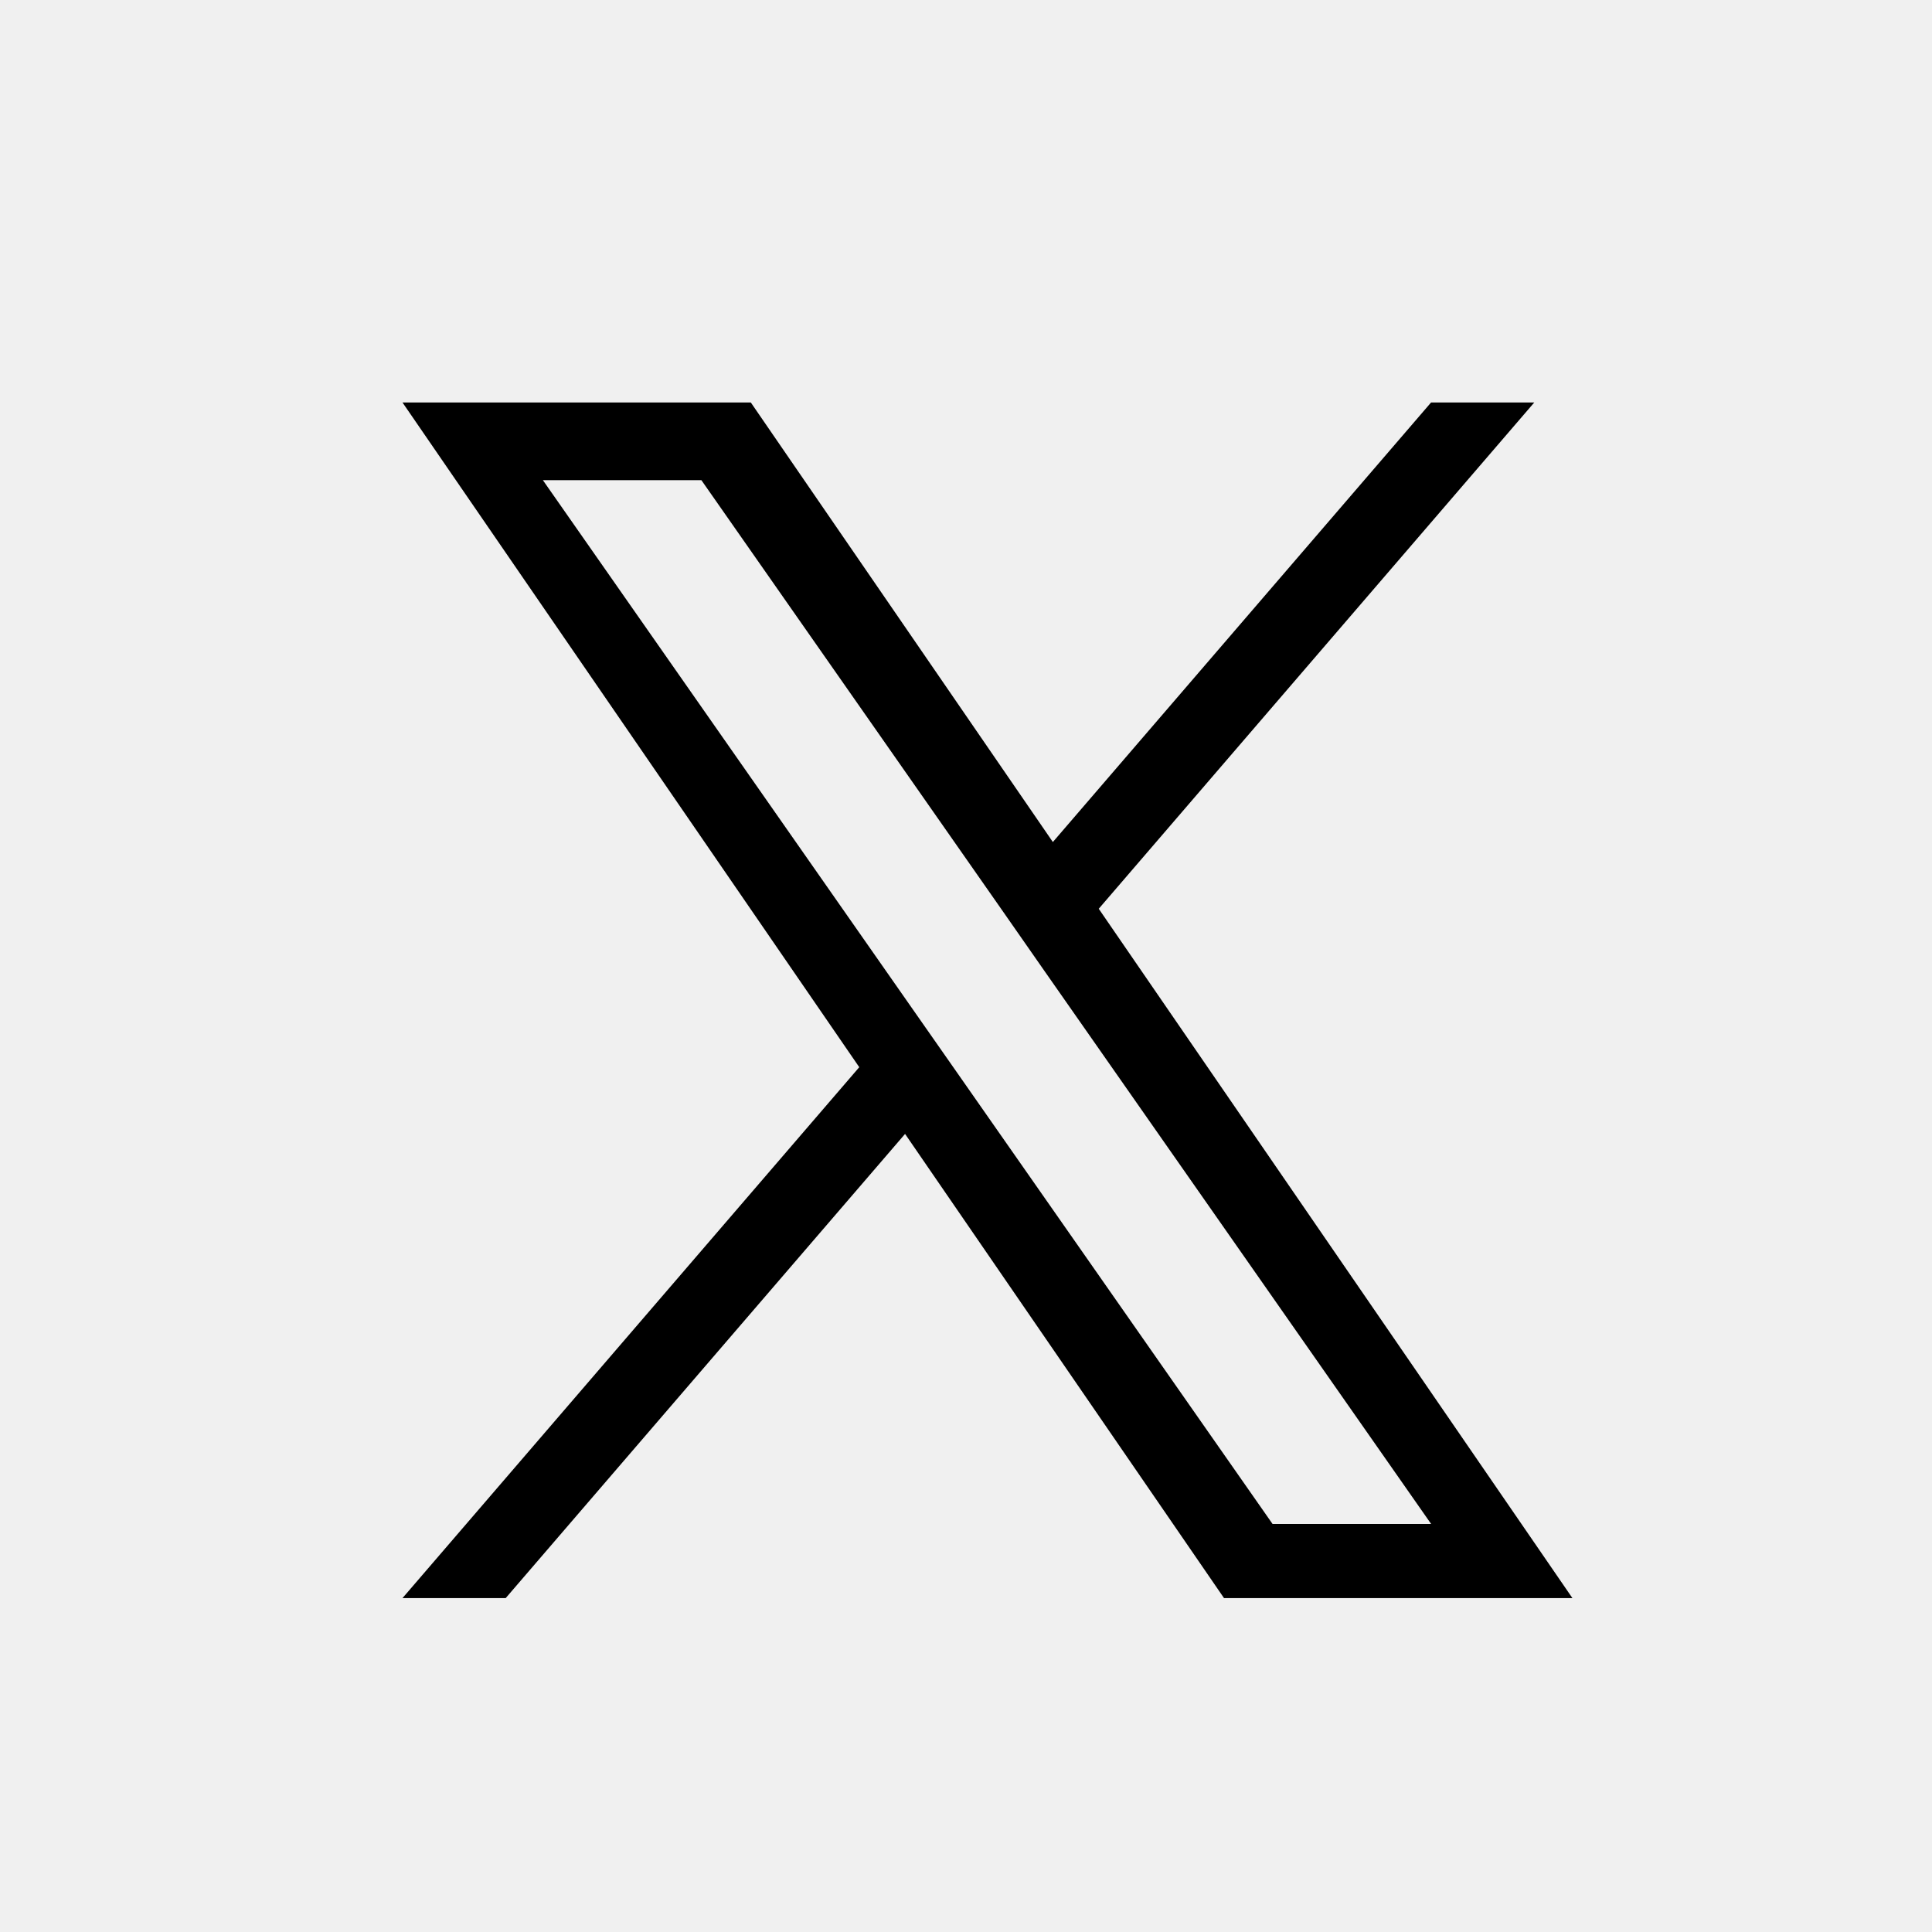
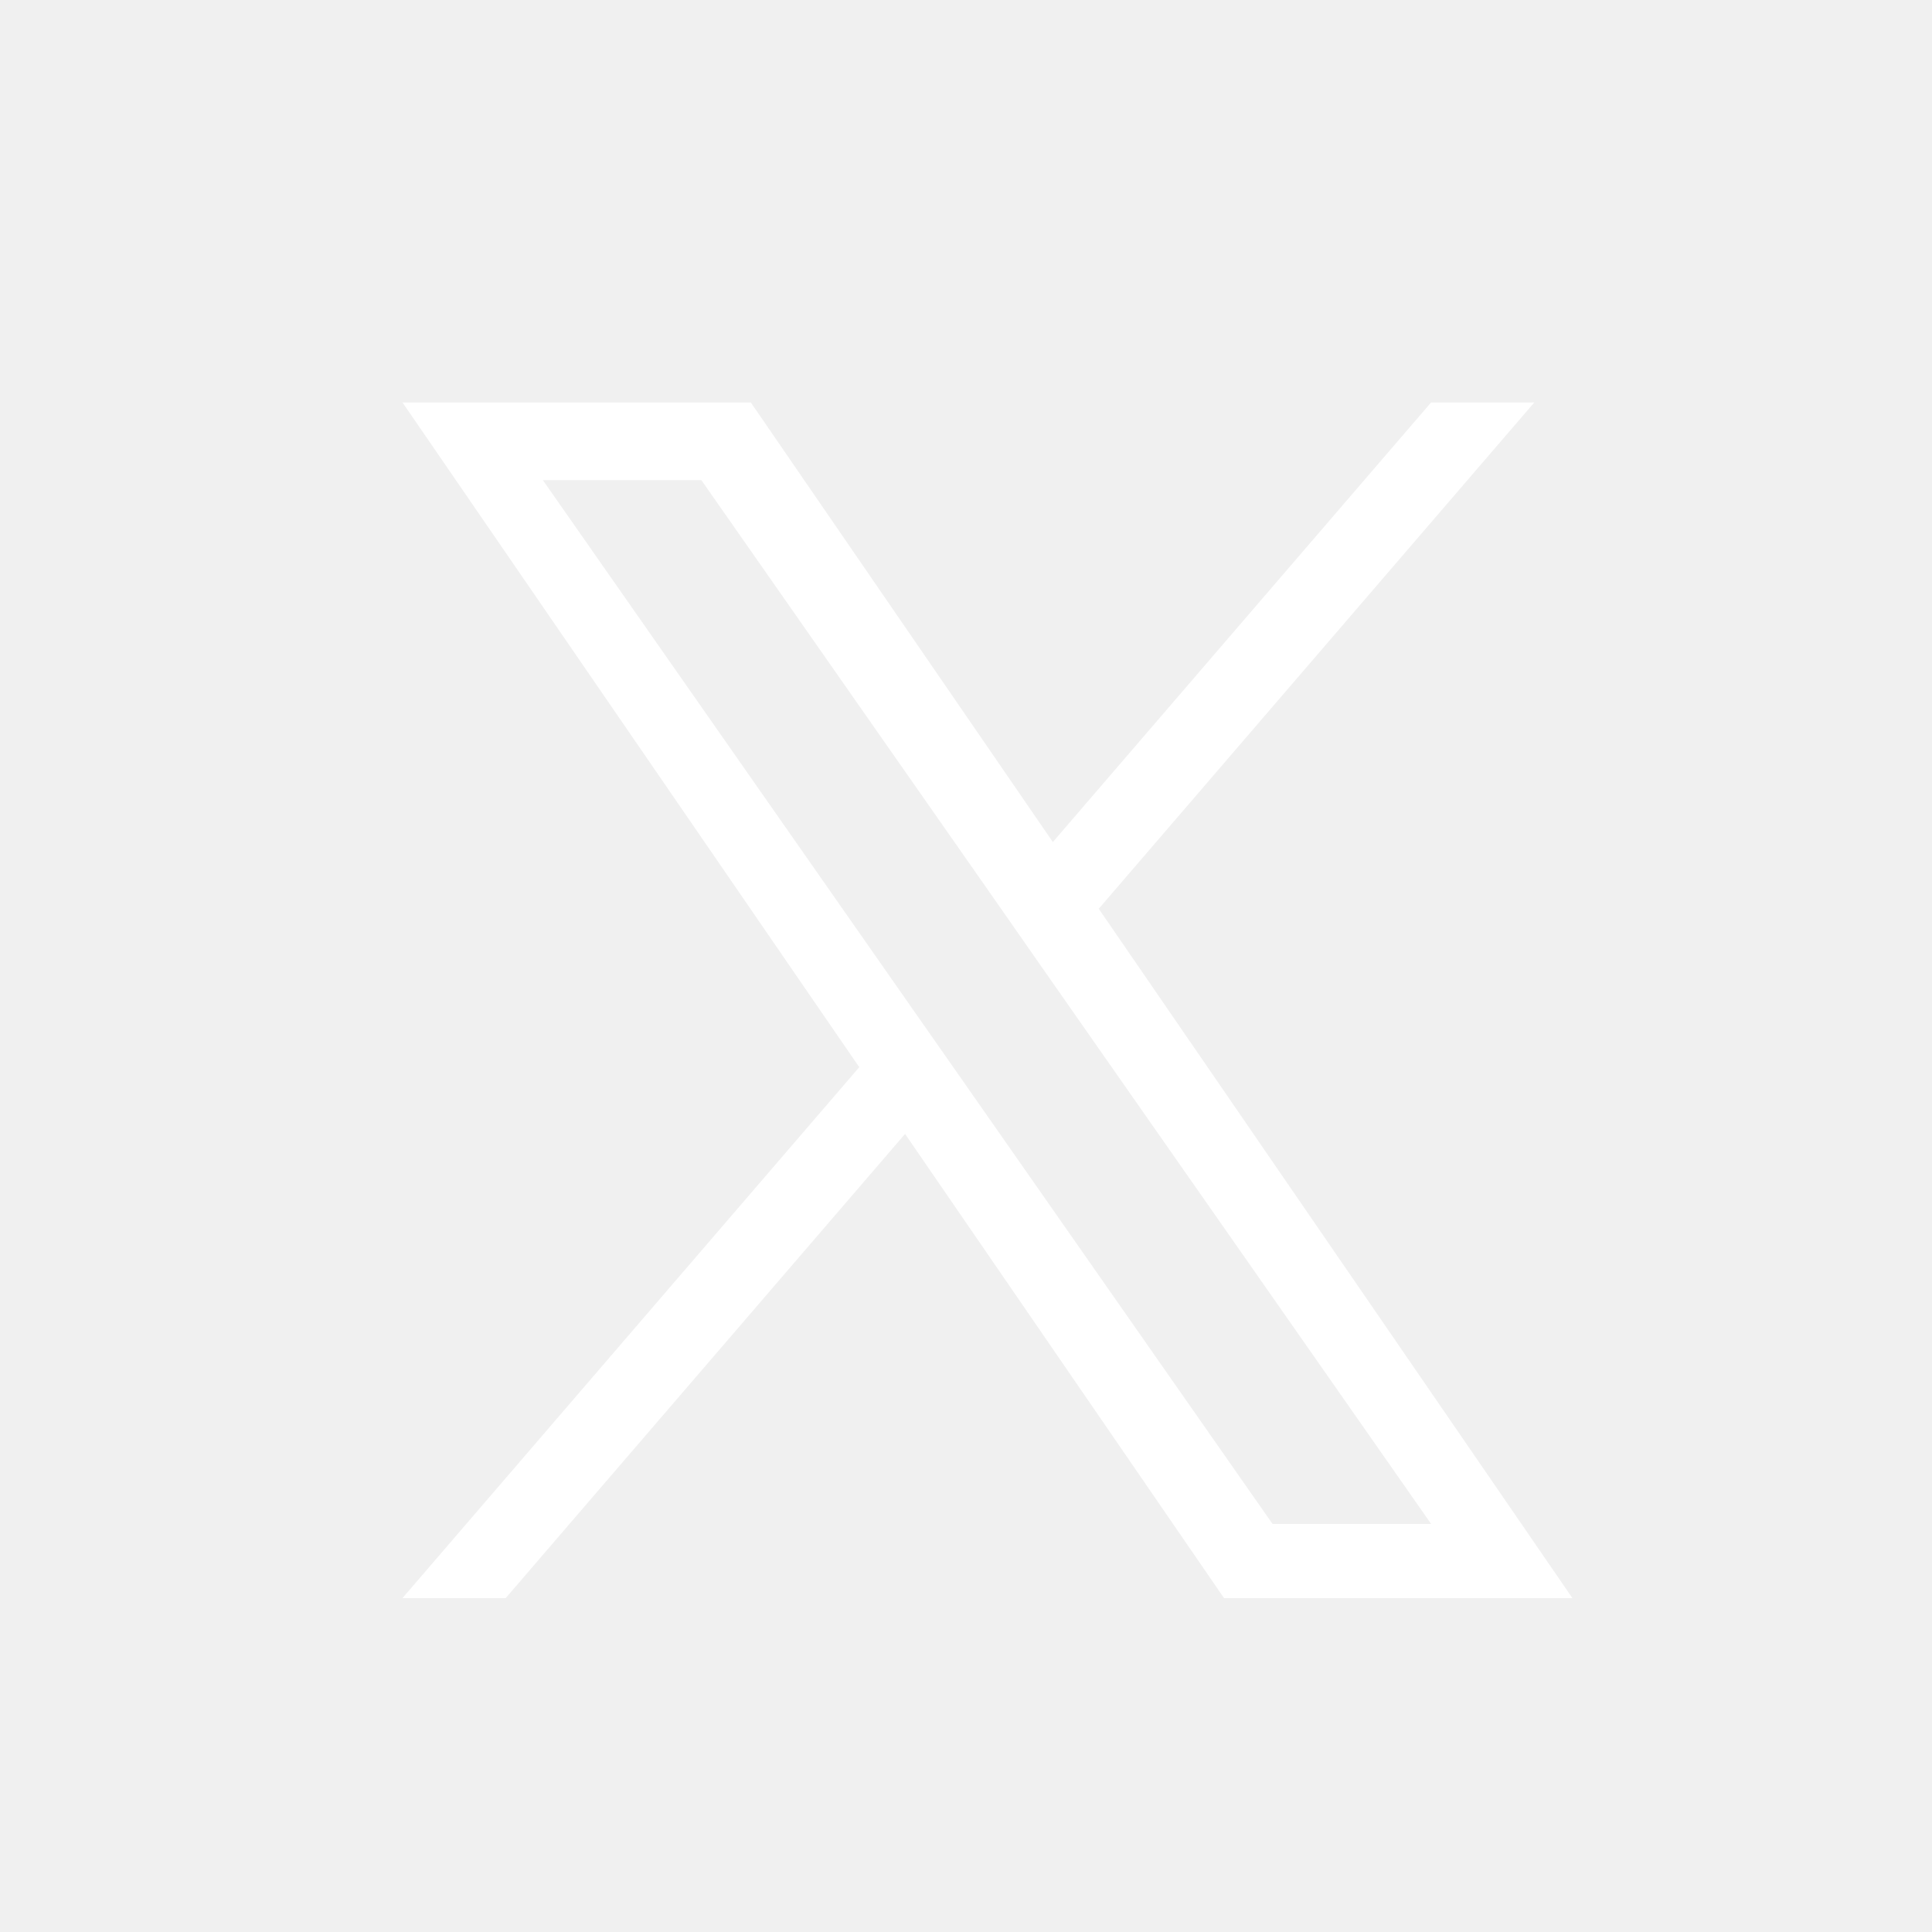
<svg xmlns="http://www.w3.org/2000/svg" width="100%" height="100%" viewBox="0 0 24 24" fill="none">
-   <path d="M13.649 11.289L19.059 5H17.777L13.079 10.46L9.327 5H5L10.674 13.257L5 19.852H6.282L11.243 14.086L15.205 19.852H19.533L13.649 11.289H13.649ZM11.893 13.33L11.318 12.508L6.744 5.965H8.713L12.405 11.245L12.979 12.068L17.778 18.931H15.808L11.893 13.33V13.33Z" fill="currentColor" />
+   <path d="M13.649 11.289L19.059 5H17.777L13.079 10.46L9.327 5H5L10.674 13.257L5 19.852H6.282L11.243 14.086L15.205 19.852H19.533L13.649 11.289H13.649ZM11.893 13.33L11.318 12.508L6.744 5.965H8.713L12.405 11.245L12.979 12.068L17.778 18.931H15.808L11.893 13.33V13.33Z" fill="#FFFFFF" />
</svg>
